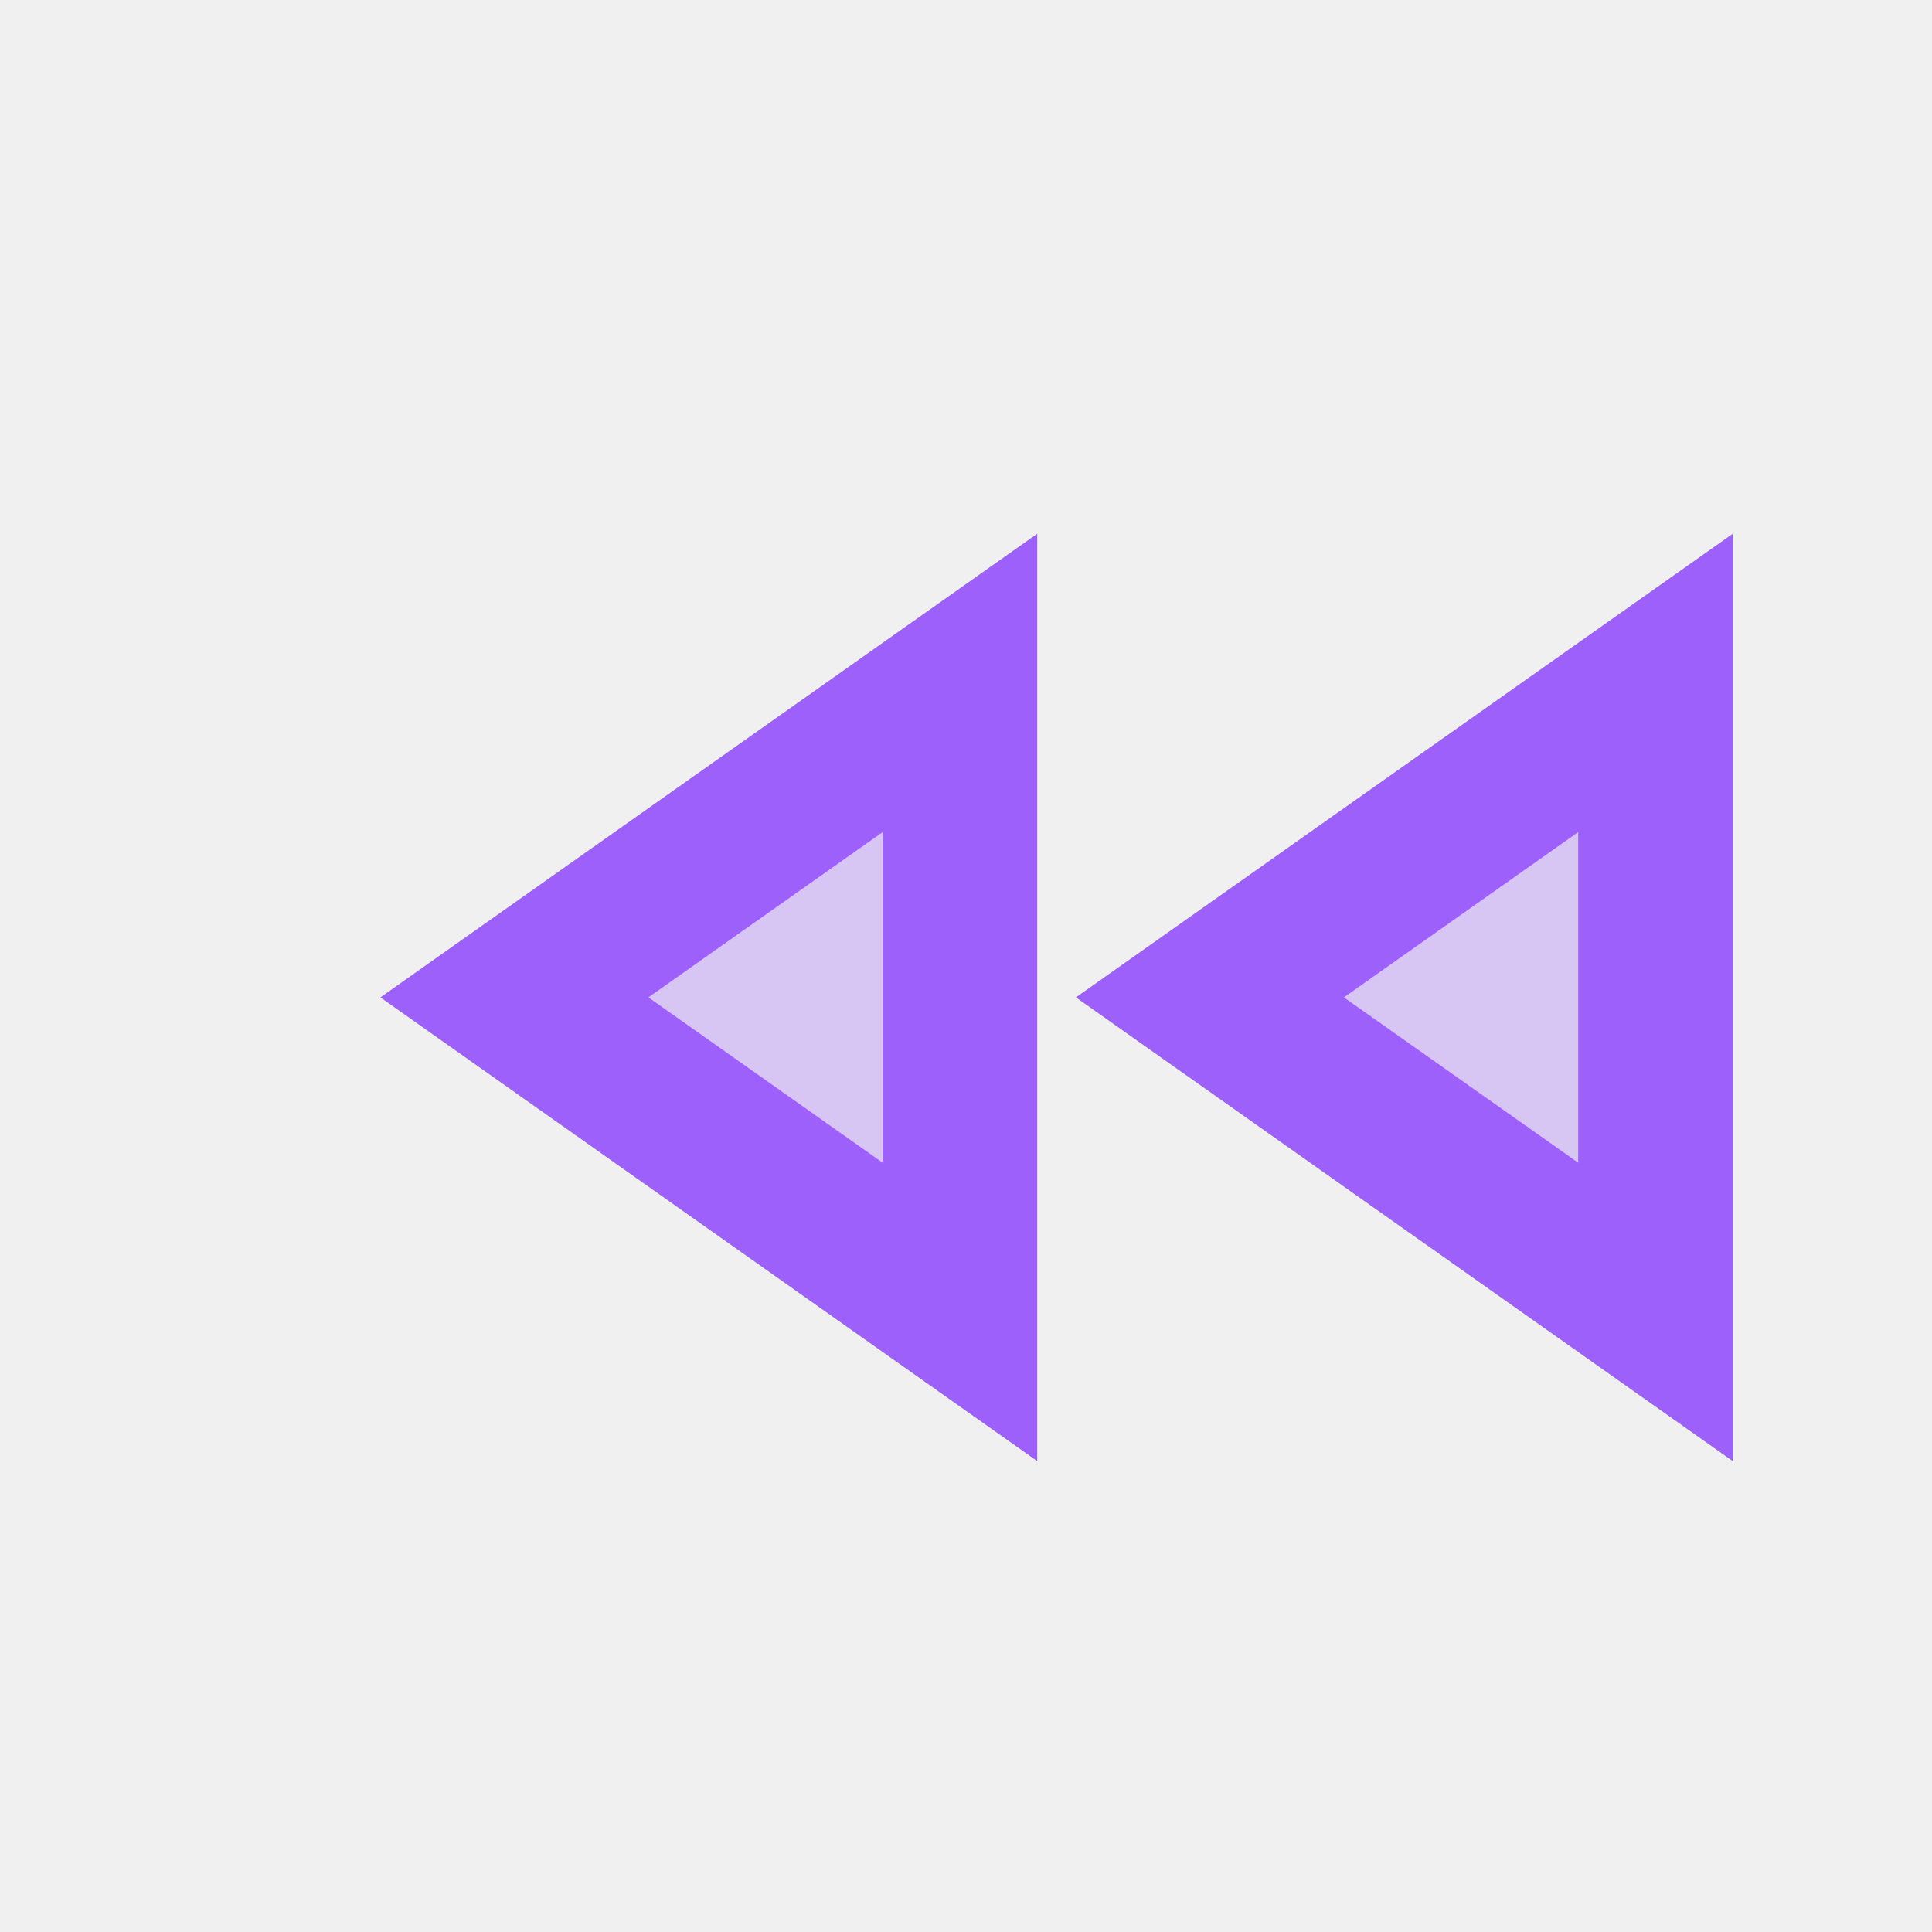
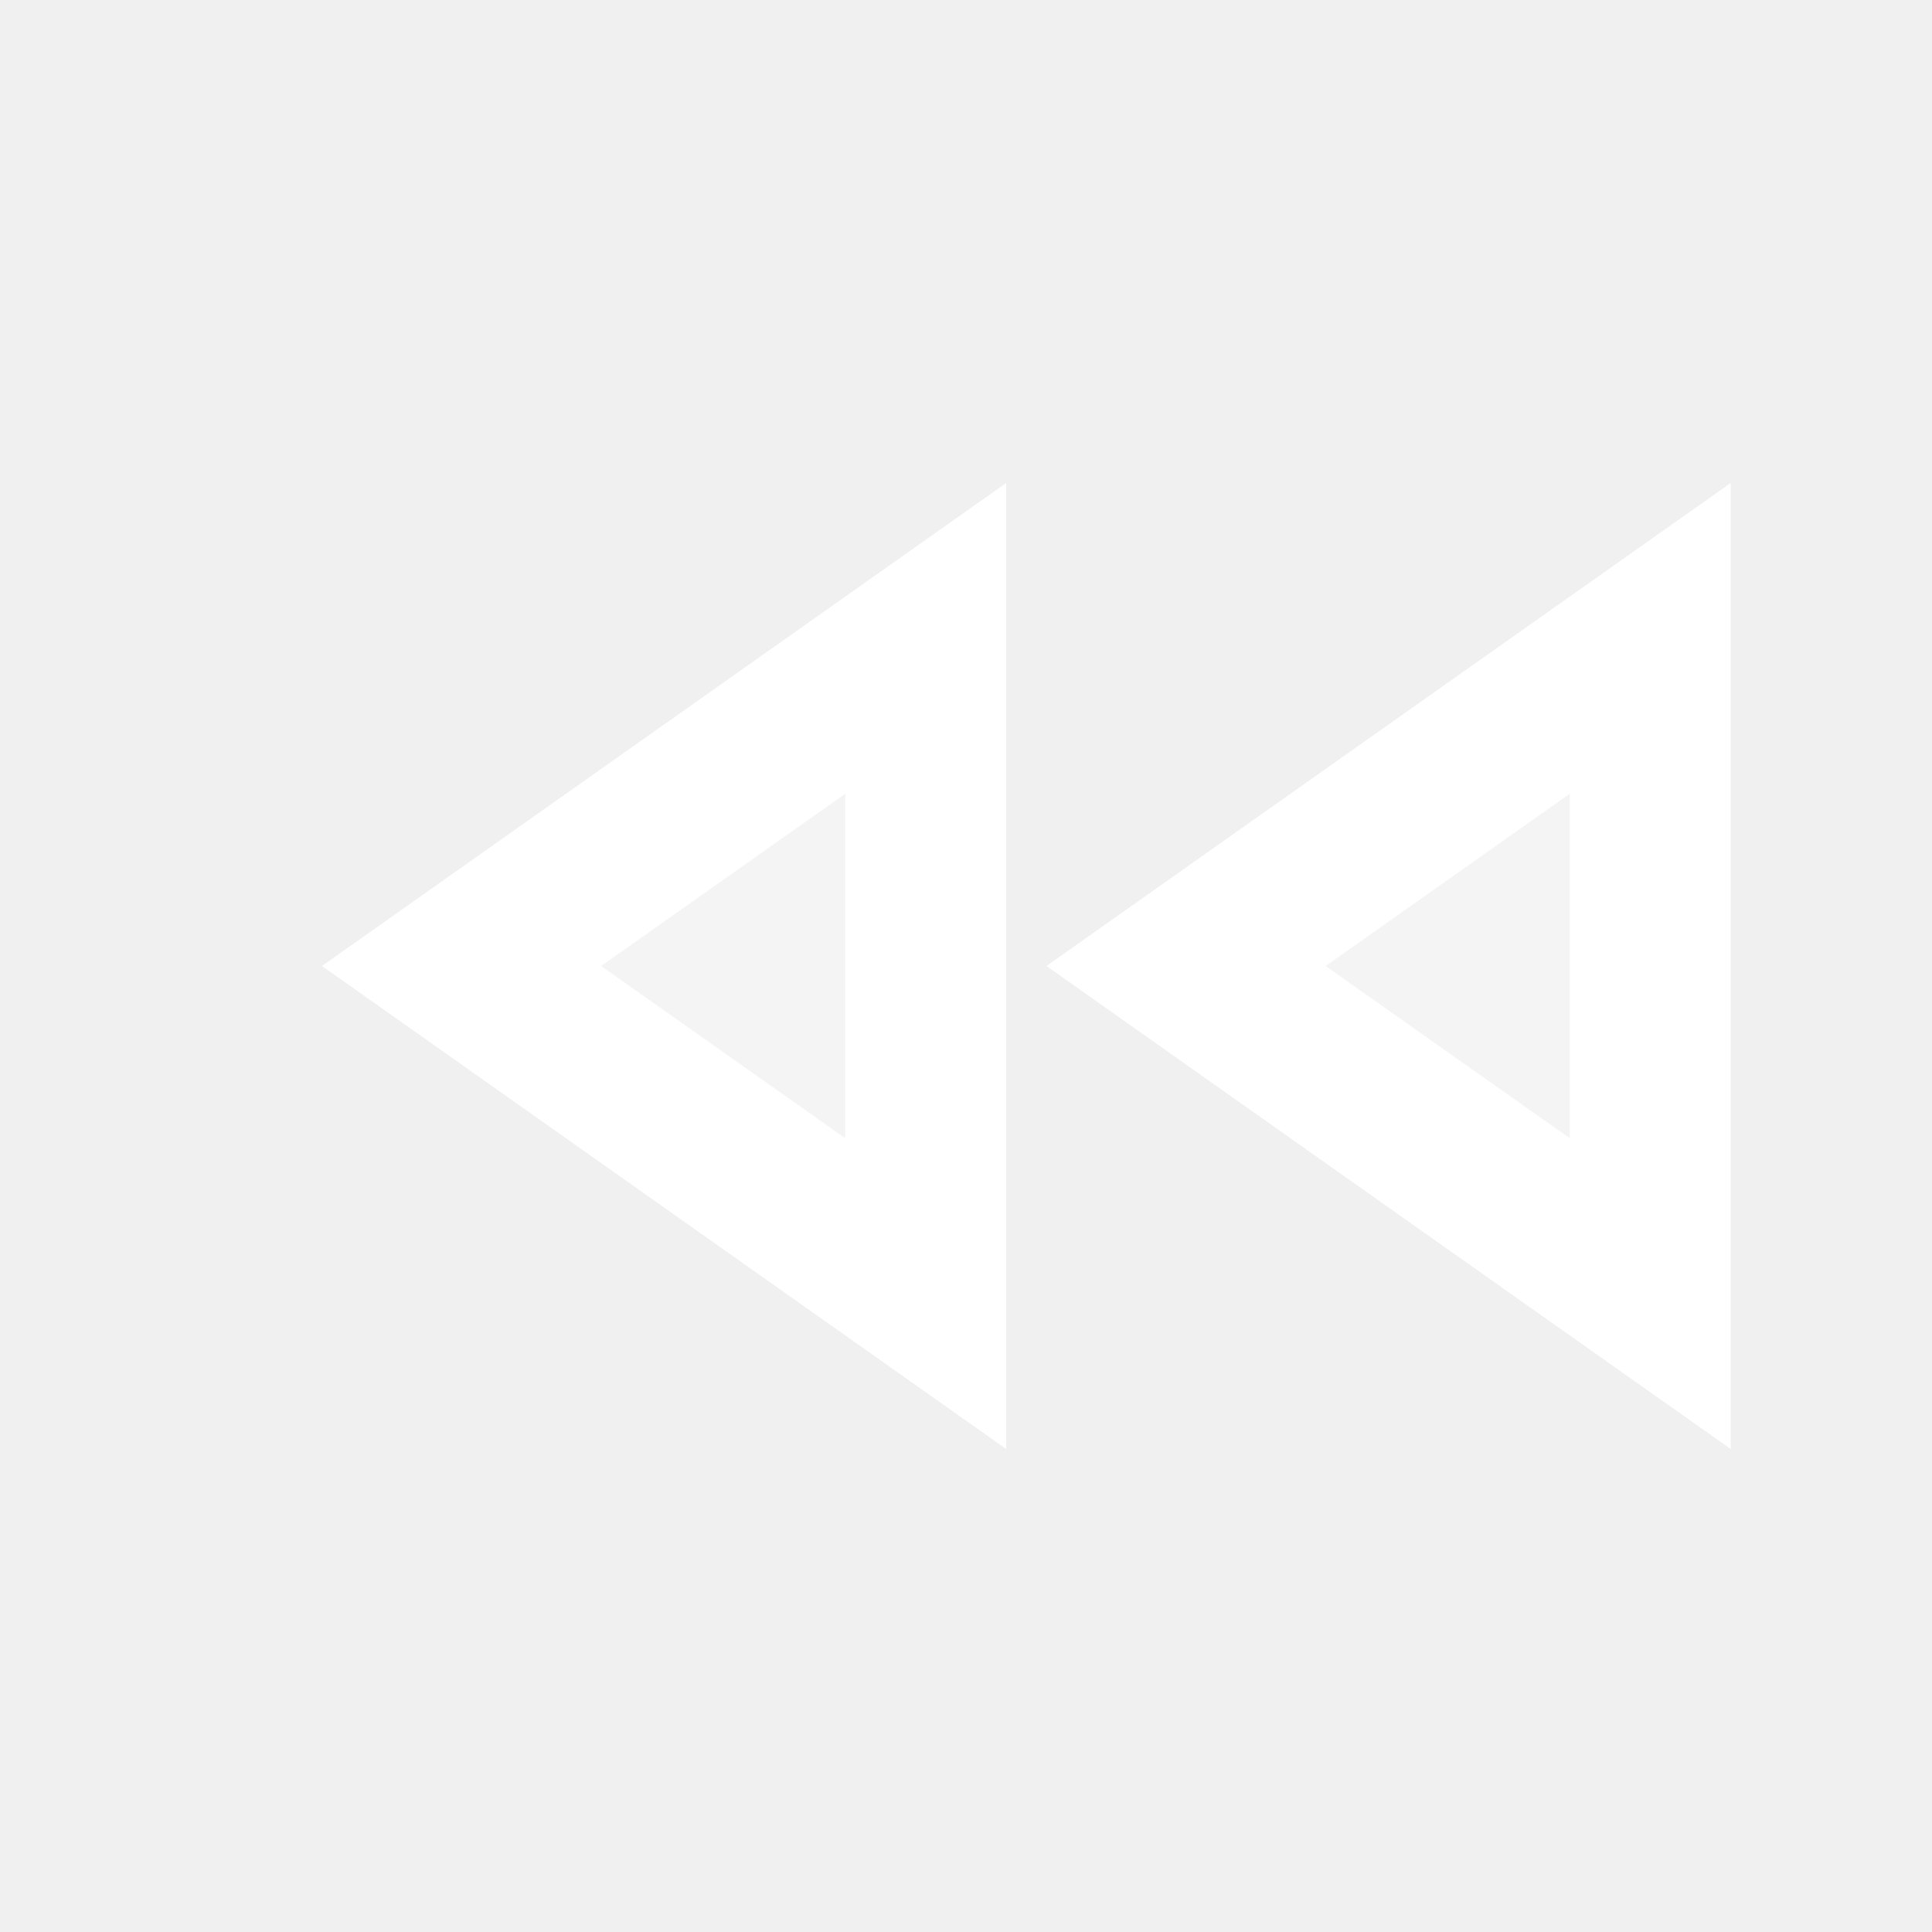
- <svg xmlns="http://www.w3.org/2000/svg" width="25" height="25" viewBox="0 0 25 25" fill="none">
-   <path opacity="0.3" d="M15.422 12.906L21.422 16.907V8.906L15.422 12.906ZM6.422 12.906L12.422 16.907V8.906L6.422 12.906Z" fill="#9D60FB" />
-   <path d="M22.422 18.907L13.922 12.906L22.422 6.906V18.907ZM20.422 10.767L17.39 12.906L20.422 15.046V10.767ZM13.422 6.906V18.907L4.922 12.906L13.422 6.906ZM11.422 10.767L8.39 12.906L11.422 15.046V10.767Z" fill="#9D60FB" />
+ <svg xmlns="http://www.w3.org/2000/svg" width="20" height="20" viewBox="0 0 20 20" fill="none">
+   <path opacity="0.3" d="M12.084 10L17.084 13.333V6.667L12.084 10ZM4.583 10L9.584 13.333V6.667L4.583 10Z" fill="white" />
+   <path d="M17.916 15L10.833 10L17.916 5V15ZM16.25 8.217L13.723 10L16.25 11.783V8.217ZM10.416 5V15L3.333 10L10.416 5ZM8.75 8.217L6.223 10L8.75 11.783V8.217Z" fill="white" />
</svg>
